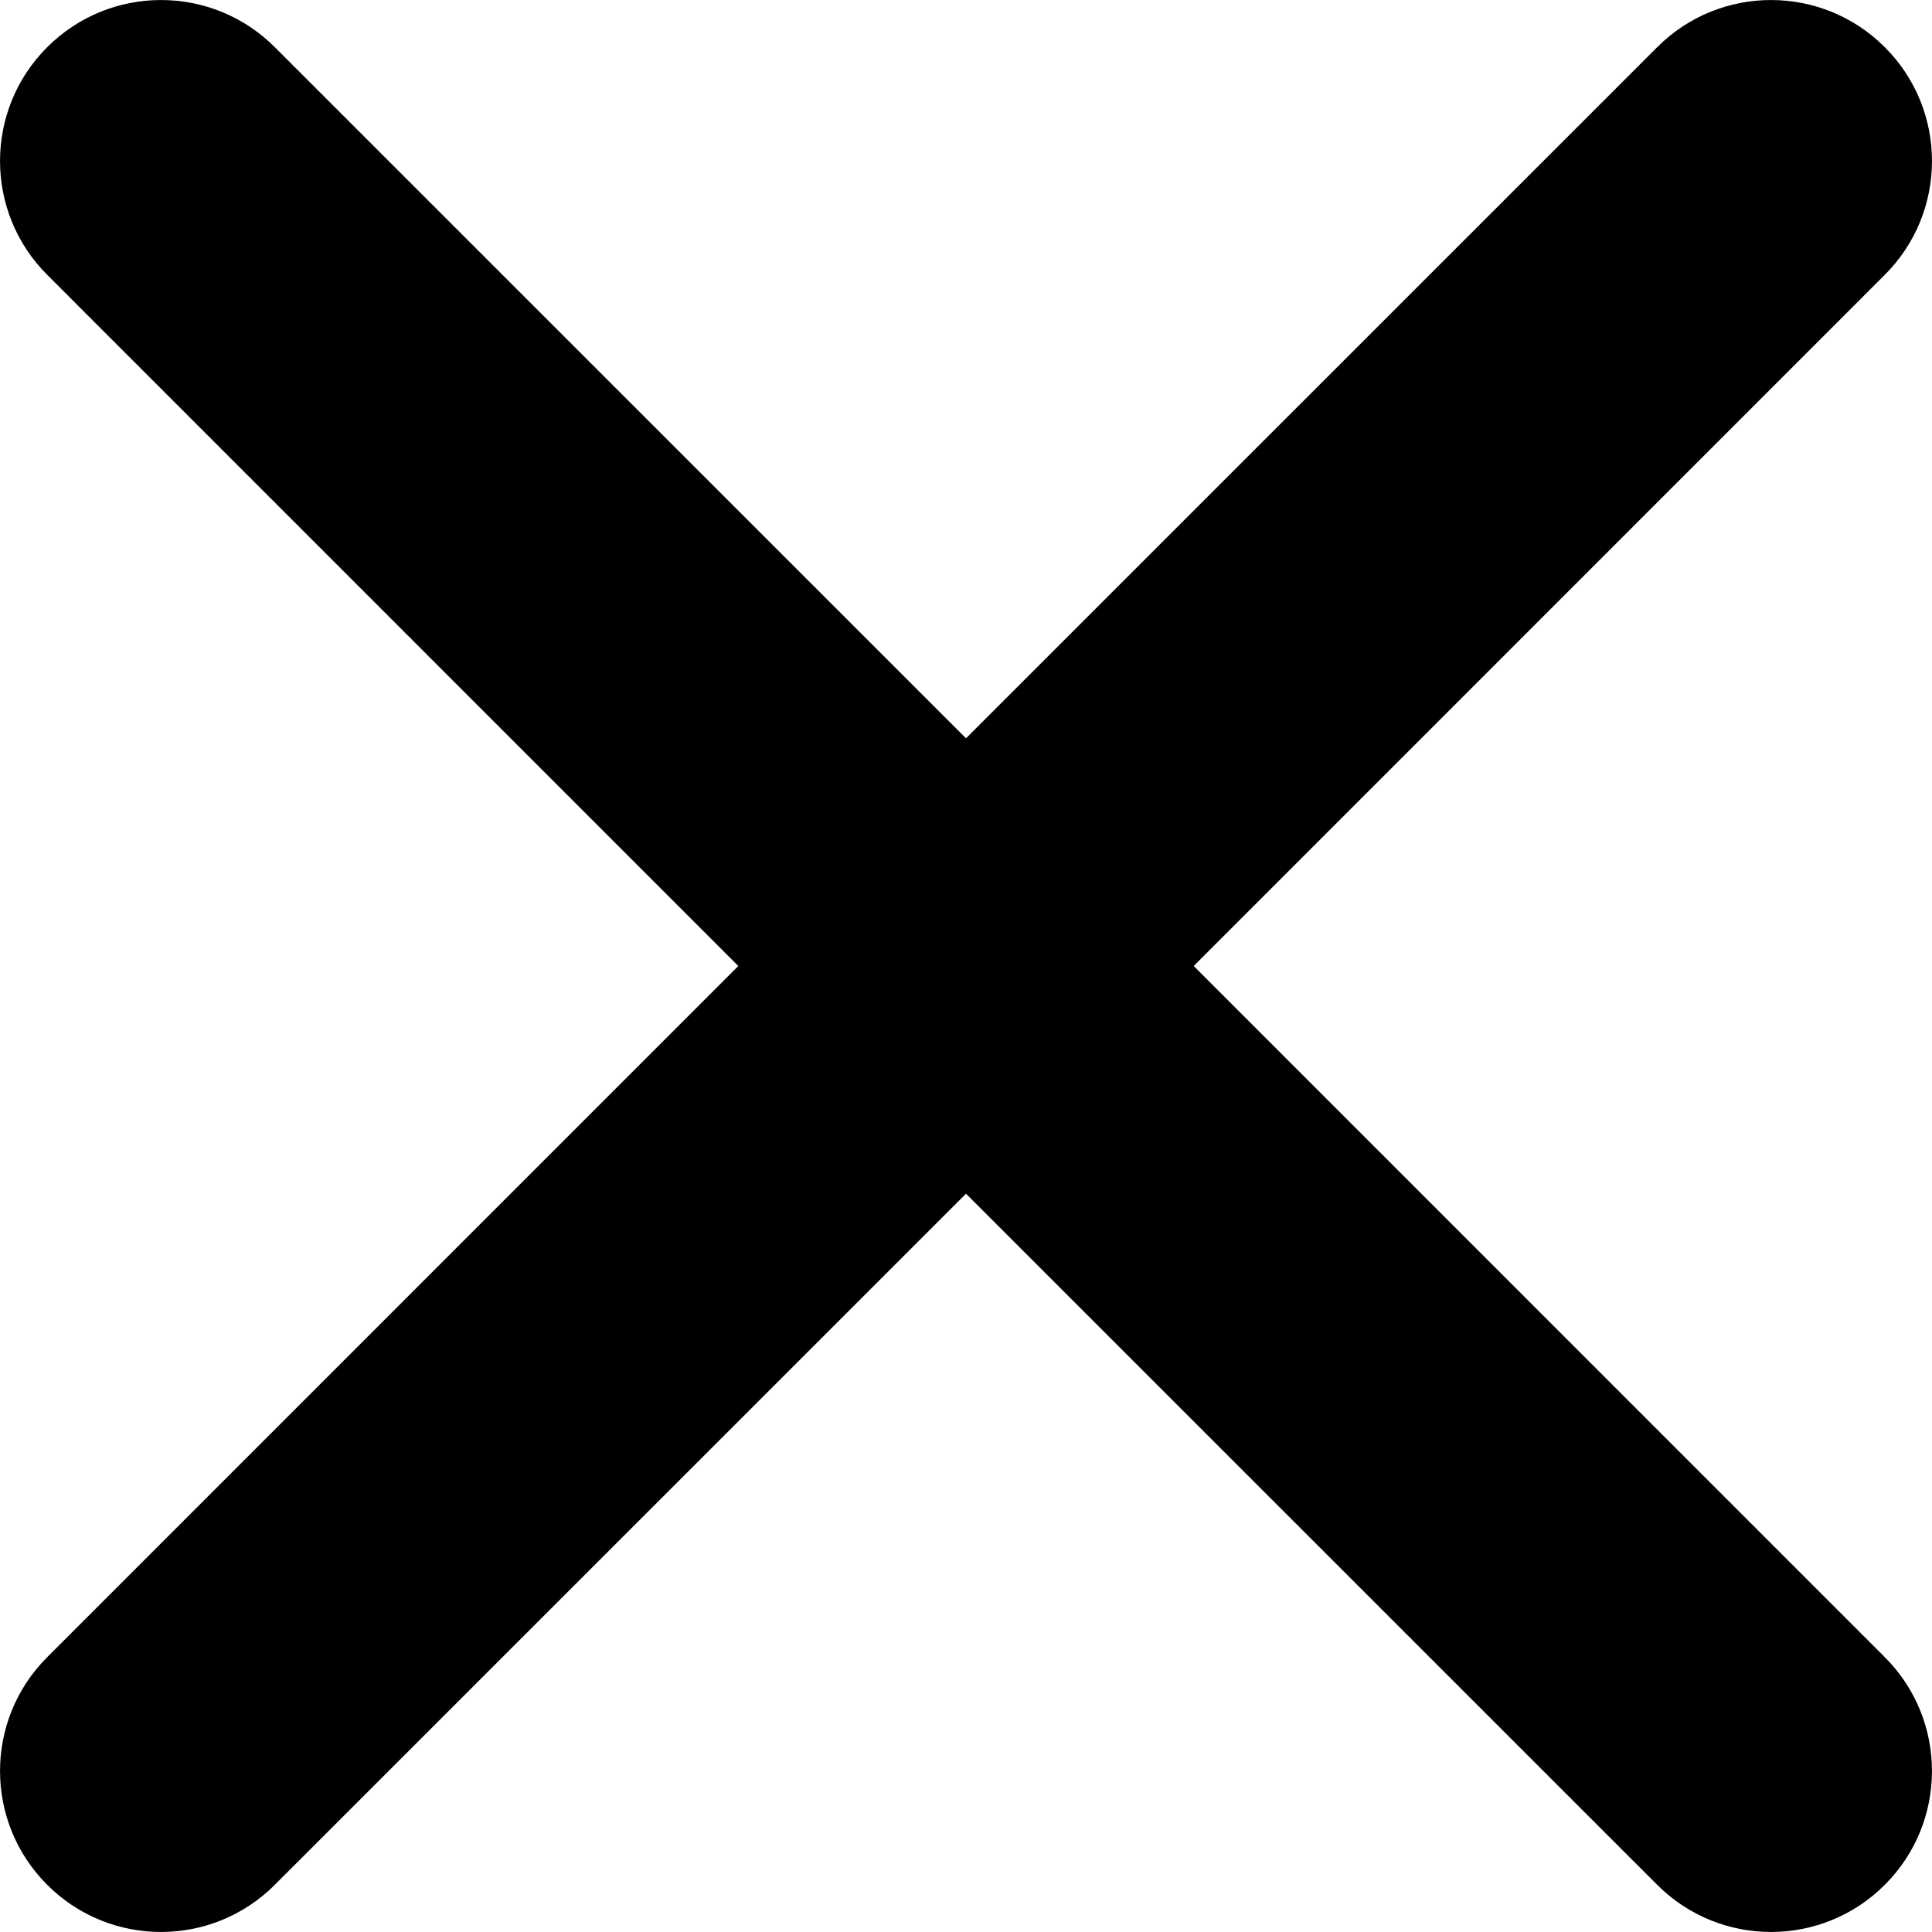
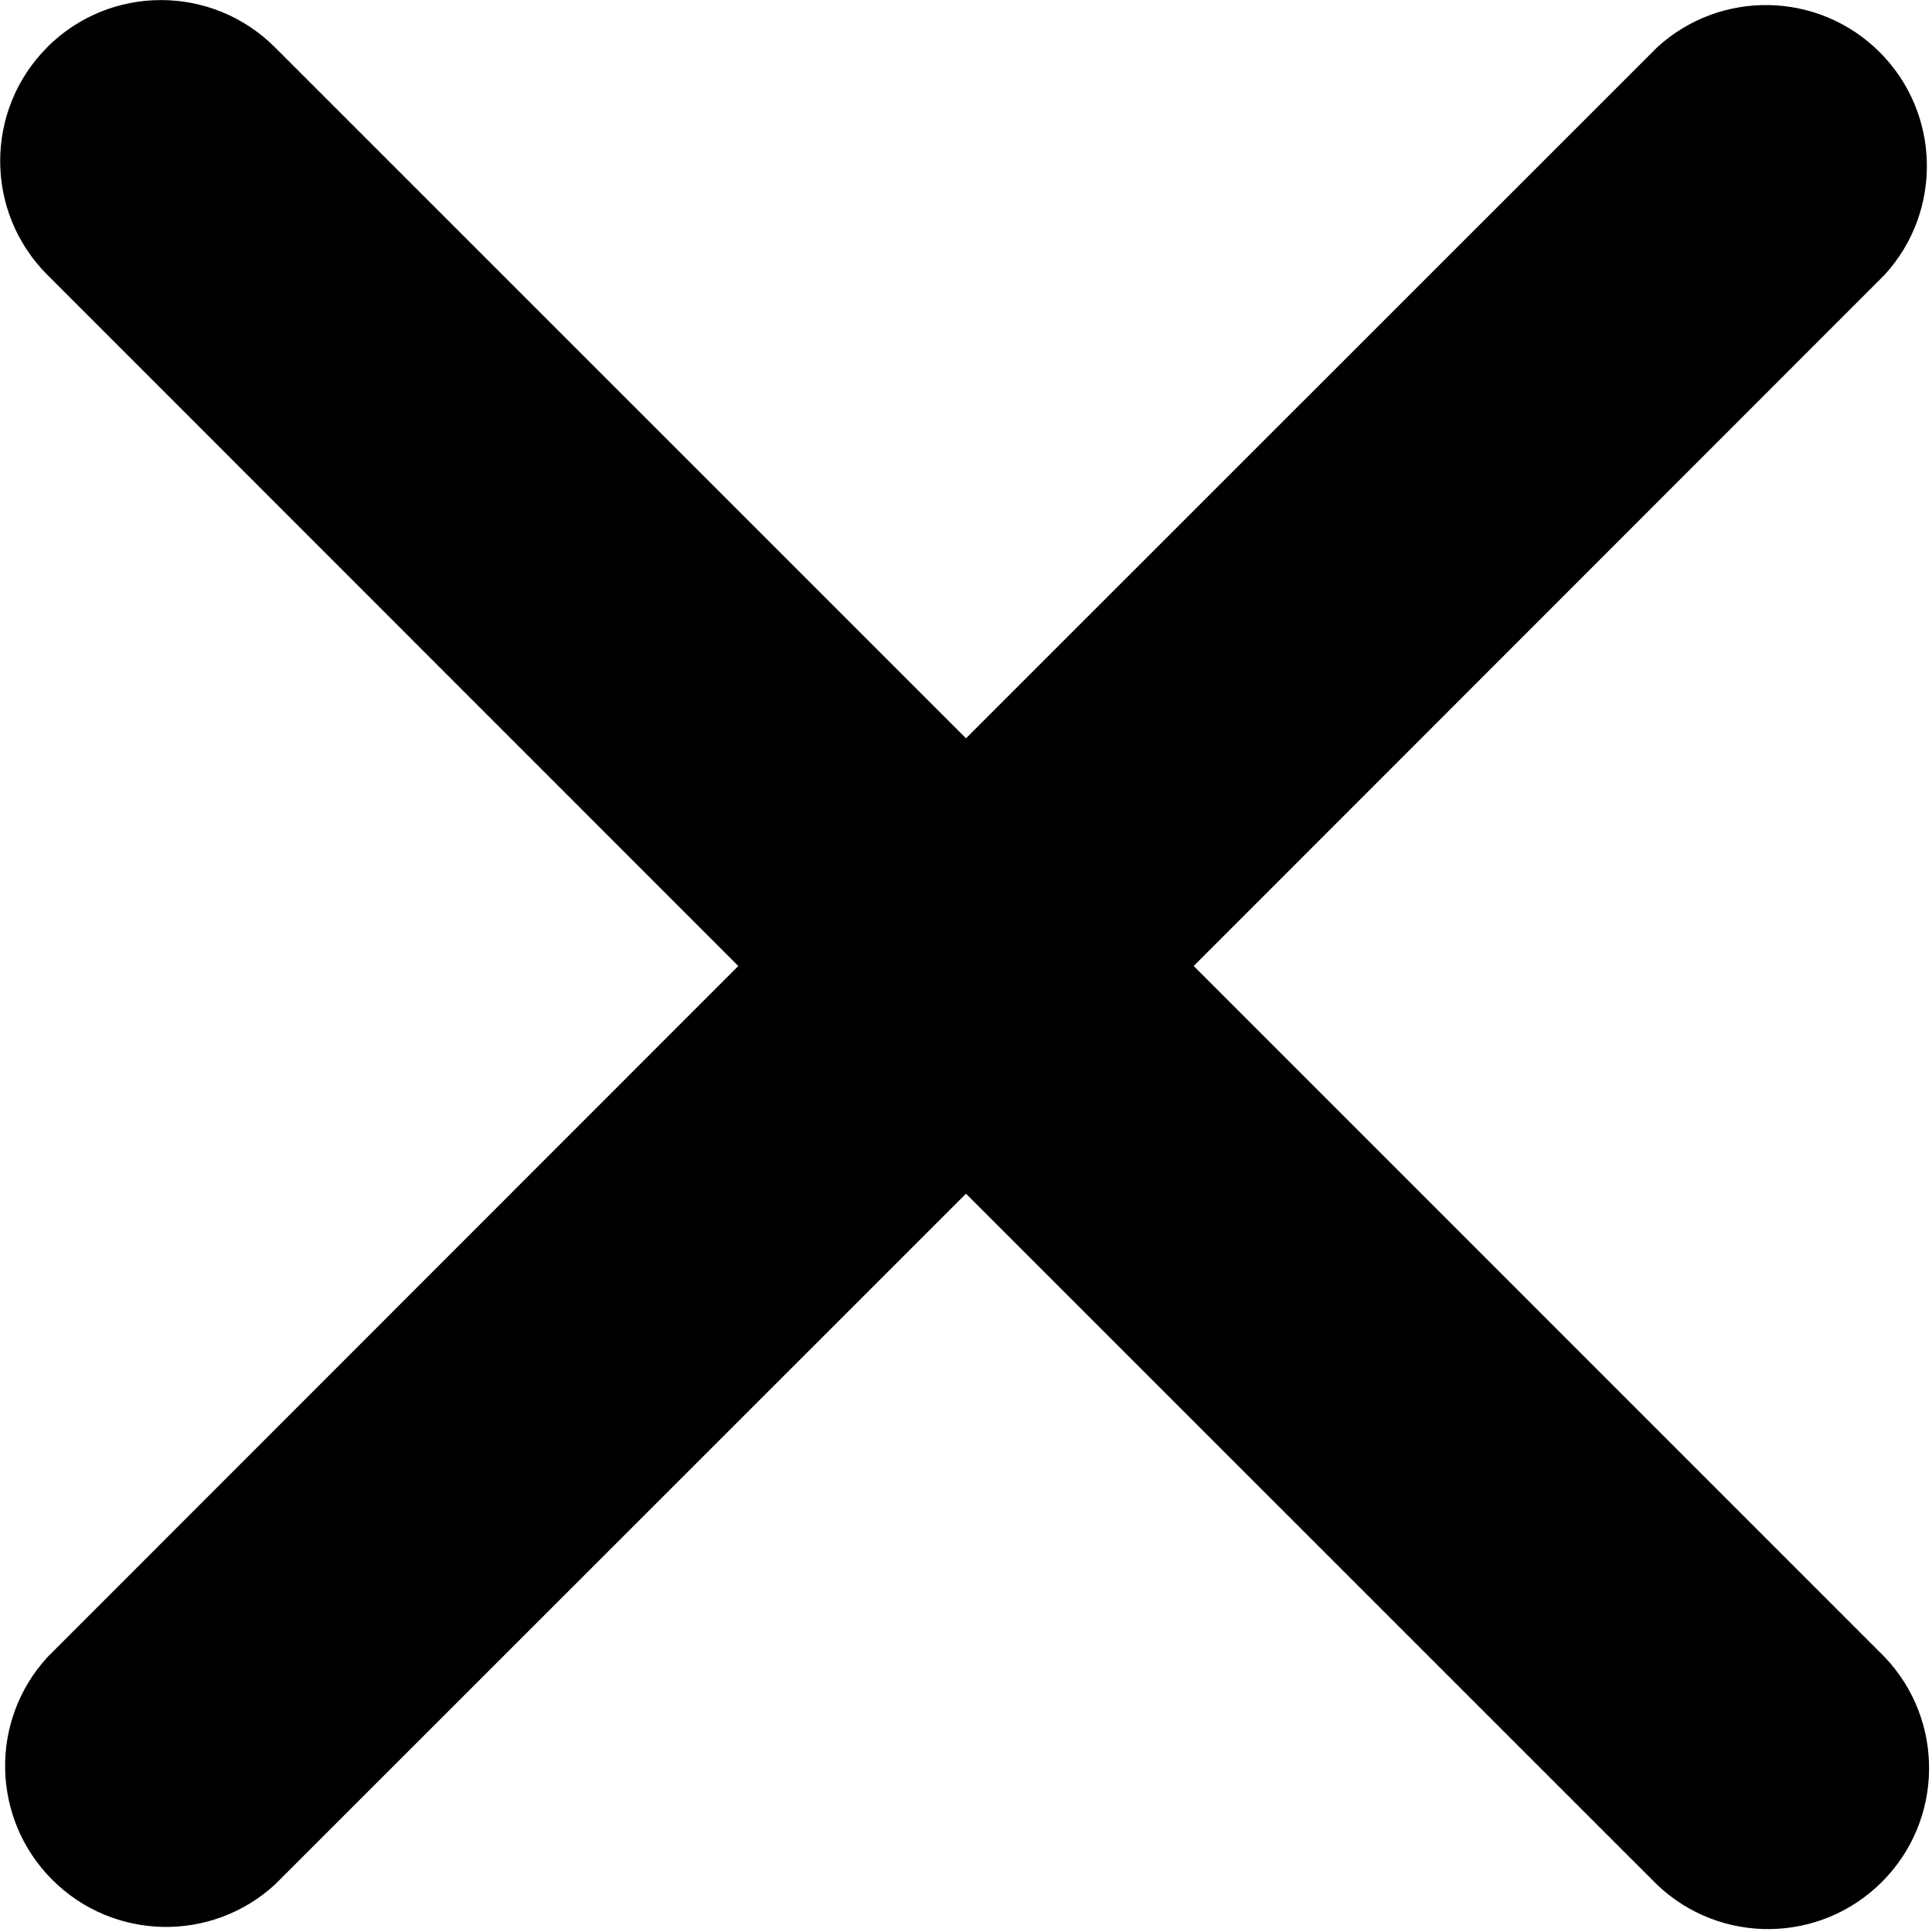
- <svg xmlns="http://www.w3.org/2000/svg" preserveAspectRatio="none" overflow="visible" style="display: block;" width="19.2" height="19.2" viewBox="0 0 19.2 19.2" fill="none">
-   <path id="Icon" fill-rule="evenodd" clip-rule="evenodd" d="M0.469 0.469C1.093 -0.156 2.107 -0.156 2.731 0.469L9.6 7.337L16.469 0.469C17.093 -0.156 18.107 -0.156 18.731 0.469C19.356 1.093 19.356 2.107 18.731 2.731L11.863 9.6L18.731 16.469C19.356 17.093 19.356 18.107 18.731 18.731C18.107 19.356 17.093 19.356 16.469 18.731L9.6 11.863L2.731 18.731C2.107 19.356 1.093 19.356 0.469 18.731C-0.156 18.107 -0.156 17.093 0.469 16.469L7.337 9.6L0.469 2.731C-0.156 2.107 -0.156 1.093 0.469 0.469Z" fill="black" />
+ <svg xmlns="http://www.w3.org/2000/svg" width="19.2" height="19.2" fill="none" overflow="visible" preserveAspectRatio="none" style="display:block" viewBox="0 0 19.2 19.2">
+   <path fill="#000" fill-rule="evenodd" d="M.469.469a1.6 1.6 0 0 1 2.262 0L9.6 7.337 16.469.47a1.6 1.6 0 0 1 2.261 2.26L11.863 9.6l6.868 6.869a1.6 1.6 0 0 1-2.262 2.262L9.6 11.863 2.731 18.73A1.6 1.6 0 0 1 .47 16.47L7.337 9.6.47 2.731a1.6 1.6 0 0 1 0-2.262" clip-rule="evenodd" />
</svg>
